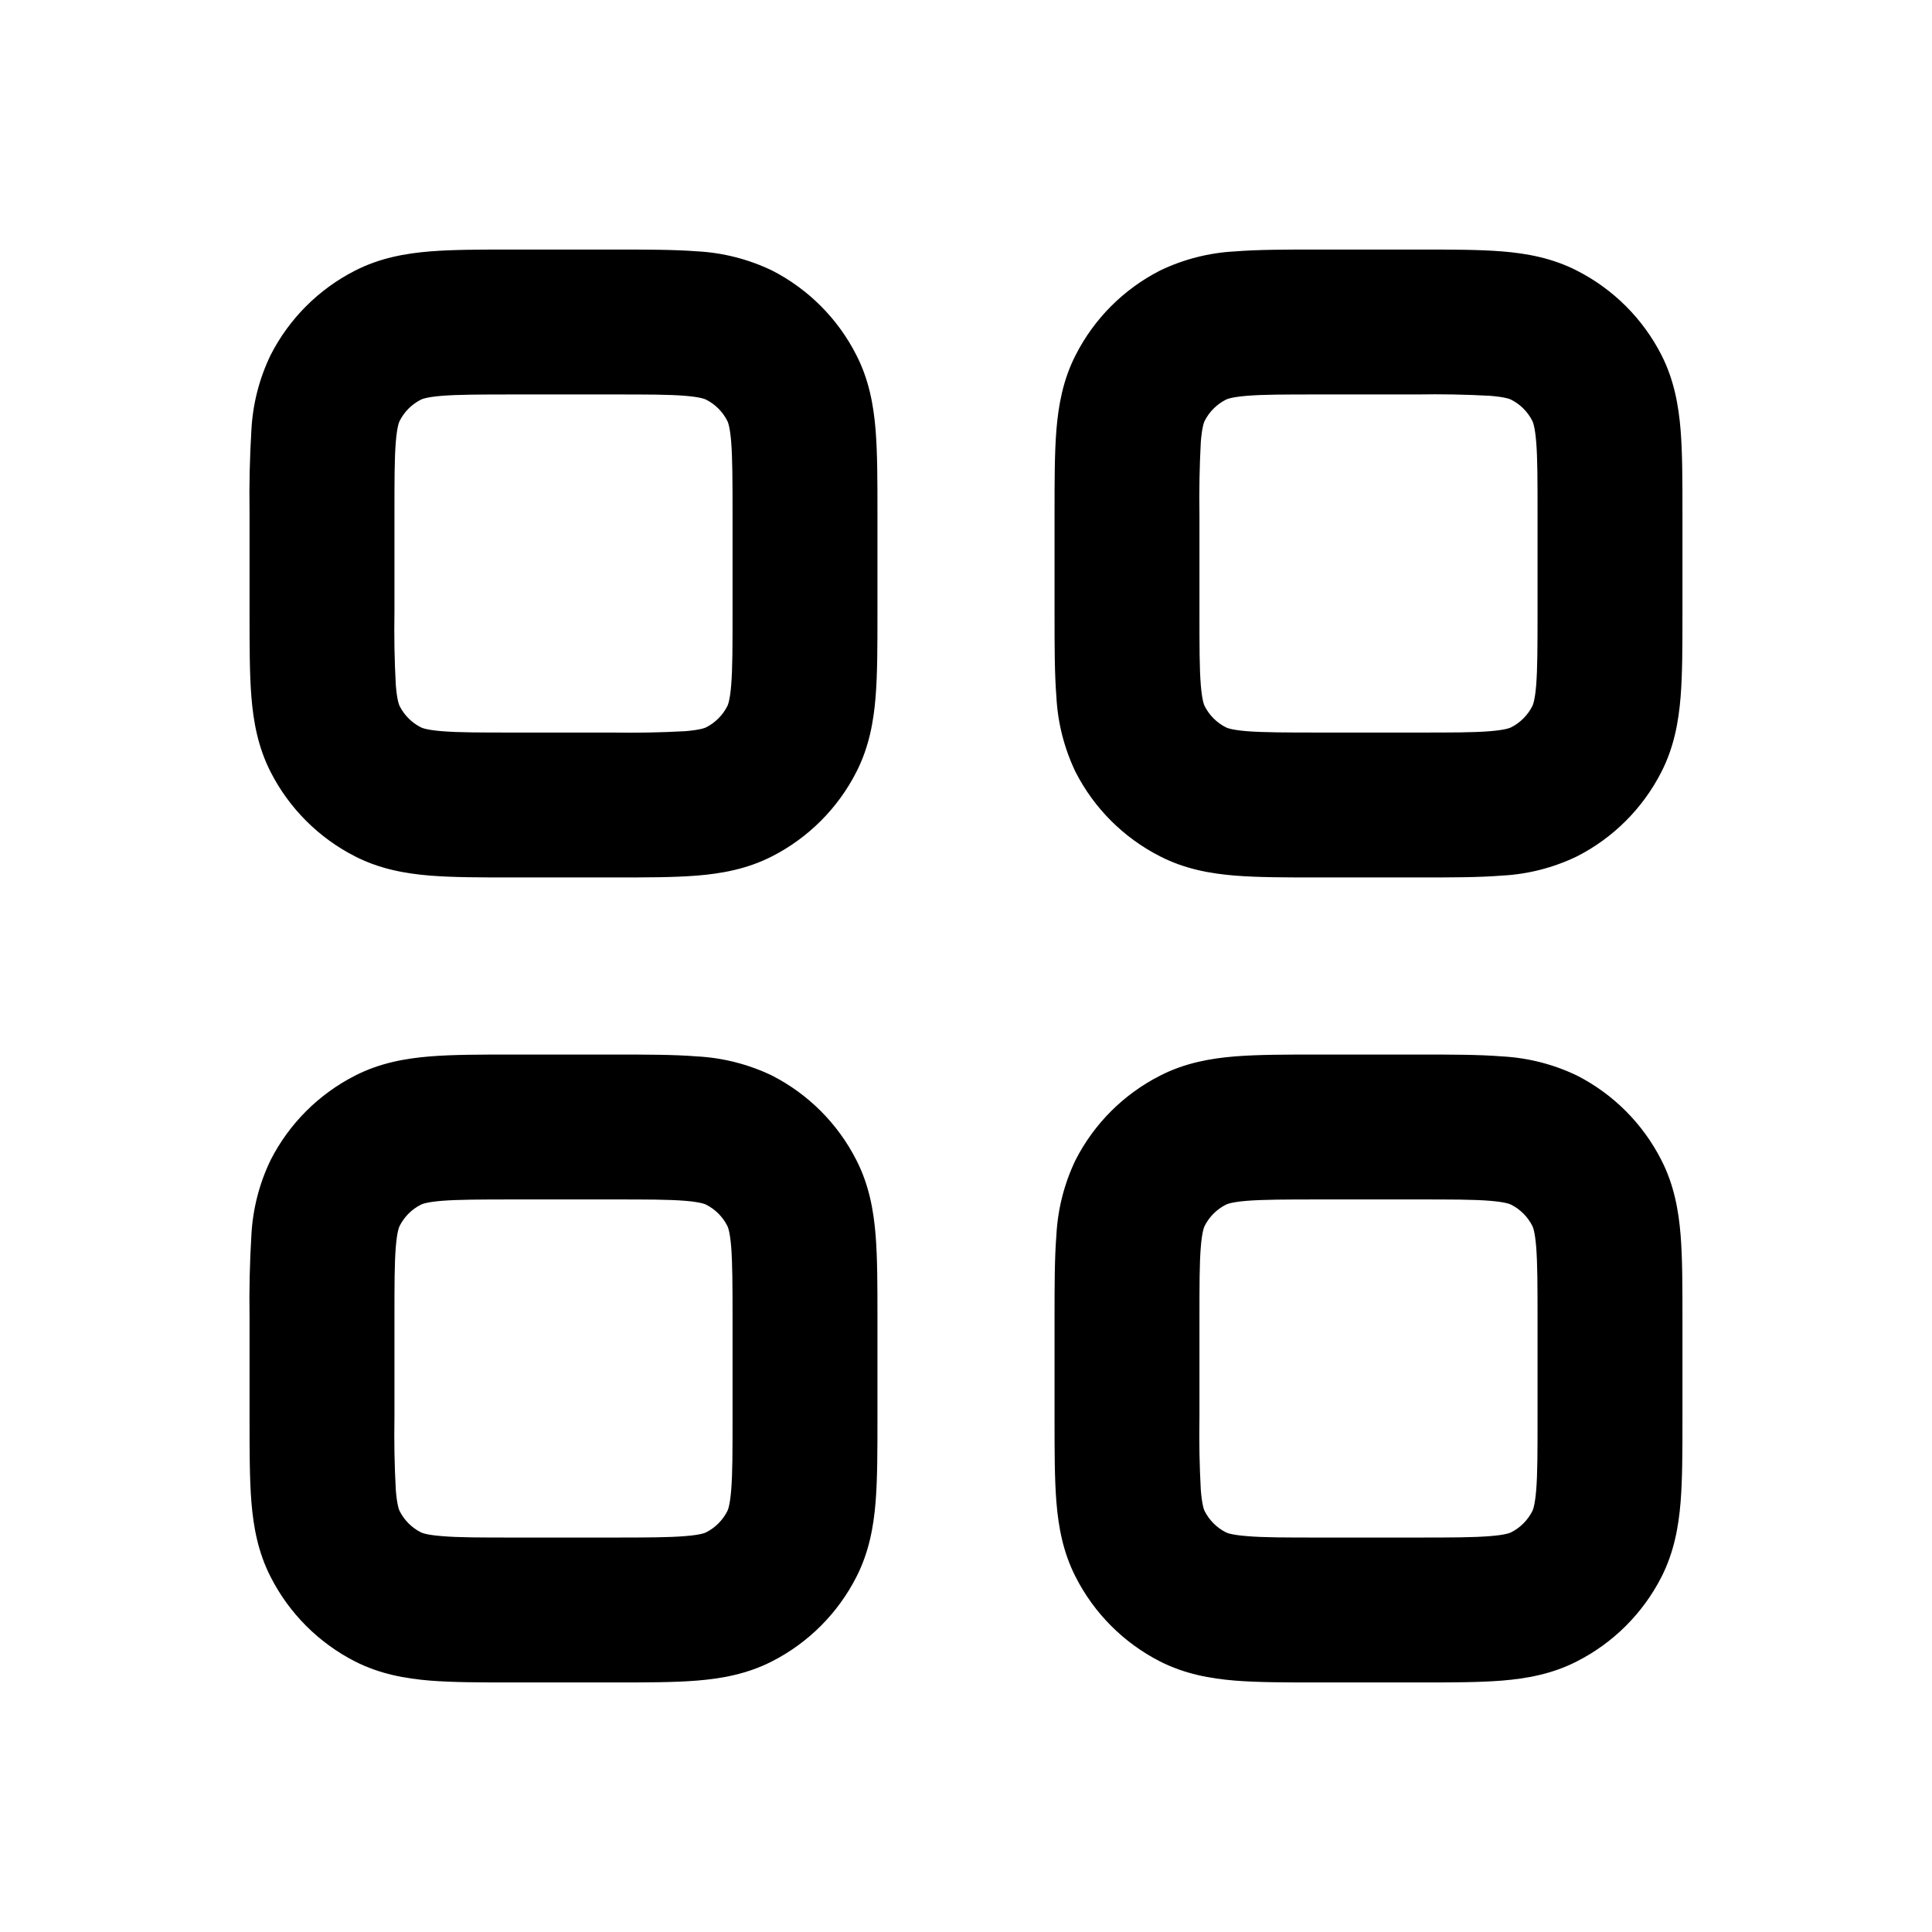
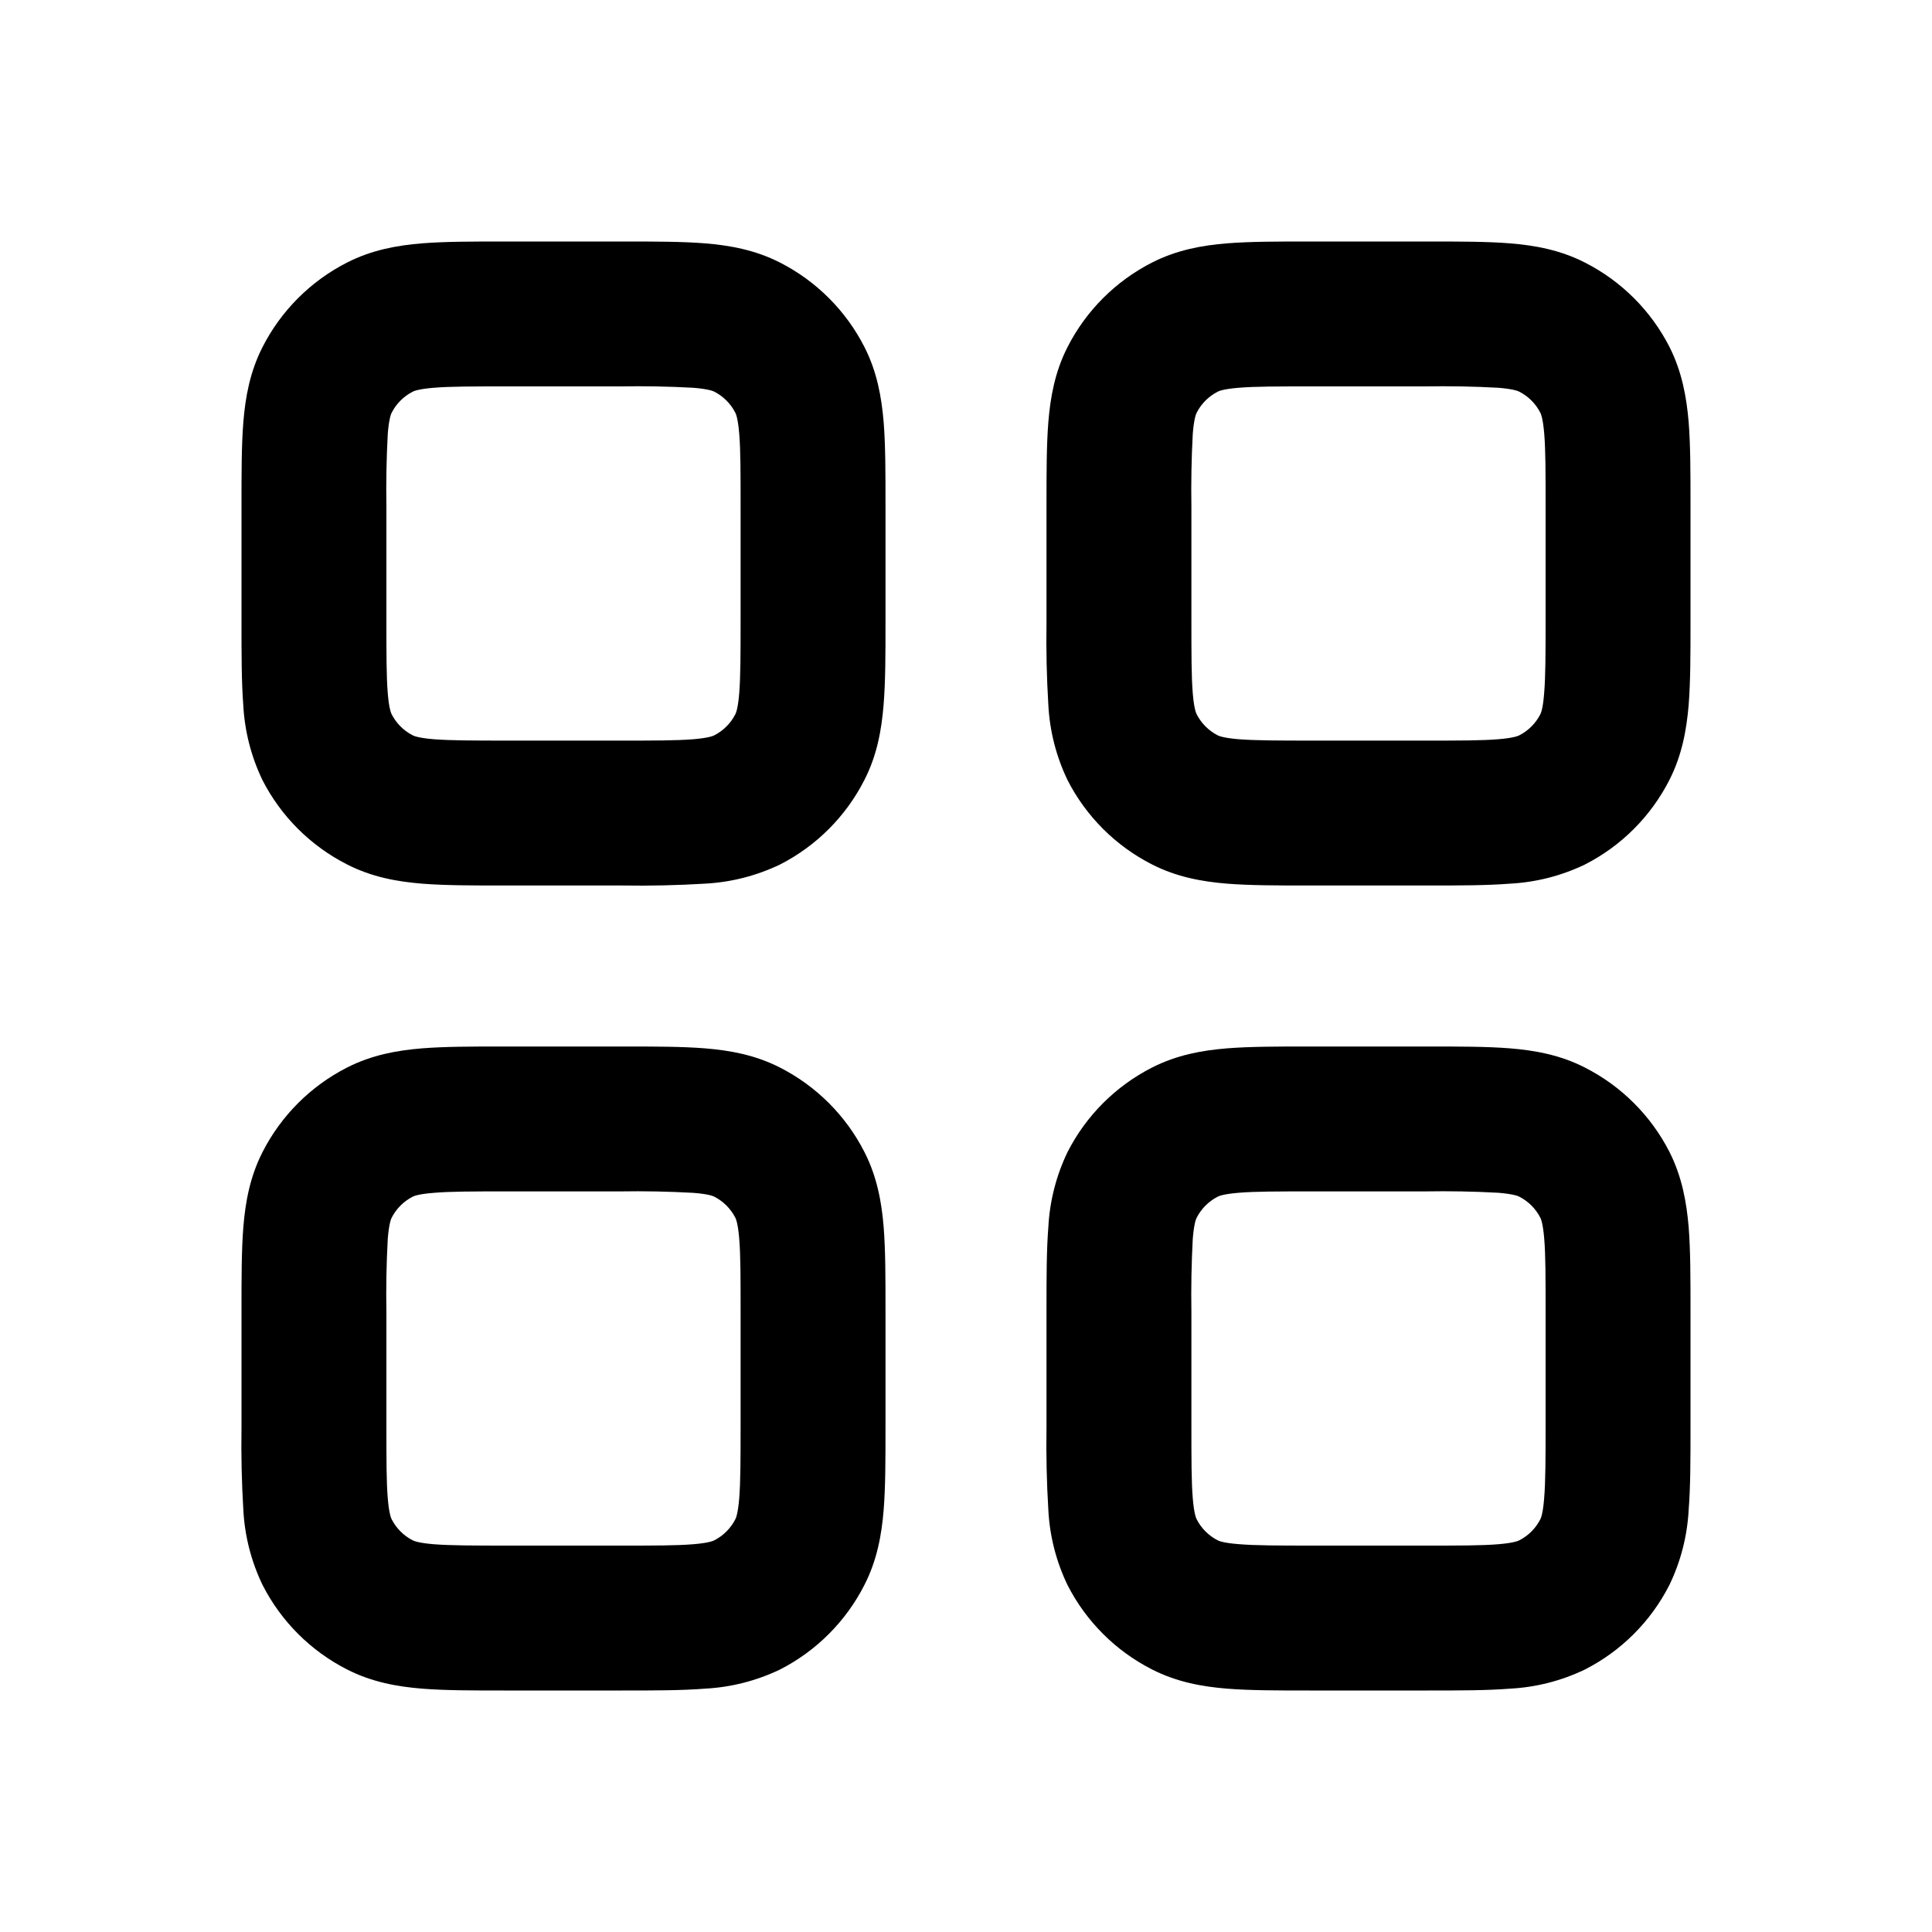
<svg xmlns="http://www.w3.org/2000/svg" width="24" height="24" fill="currentColor" viewBox="0 0 24 24">
-   <path fill-rule="evenodd" d="M7.6 10.9h.033c.392 0 .738 0 1.025-.023.306-.025.623-.081.932-.239a2.4 2.4 0 0 0 1.048-1.048c.158-.309.214-.626.239-.932.023-.287.023-.633.023-1.025V6.367c0-.392 0-.738-.023-1.026-.025-.305-.081-.622-.239-.93A2.4 2.4 0 0 0 9.59 3.36a2.448 2.448 0 0 0-.932-.238C8.371 3.1 8.025 3.1 7.633 3.1H6.367c-.392 0-.738 0-1.025.023-.306.025-.623.081-.932.239A2.4 2.4 0 0 0 3.362 4.41a2.431 2.431 0 0 0-.239.931A13.48 13.48 0 0 0 3.1 6.367v1.266c0 .392 0 .738.023 1.025.025.306.081.623.239.932a2.4 2.4 0 0 0 1.048 1.048c.309.158.626.214.932.239.287.023.633.023 1.025.023H7.6Zm1.172-1.865c-.012.006-.066.032-.26.048A12.65 12.65 0 0 1 7.6 9.1H6.4c-.435 0-.707 0-.912-.017-.194-.016-.248-.042-.26-.048a.6.6 0 0 1-.263-.263c-.006-.012-.032-.066-.048-.26A12.65 12.65 0 0 1 4.9 7.6V6.4c0-.435 0-.707.017-.912.016-.194.042-.248.048-.26a.6.6 0 0 1 .263-.263c.012-.006.066-.032.26-.048.205-.016.477-.017.912-.017h1.2c.435 0 .707 0 .912.017.194.016.248.042.26.048a.6.6 0 0 1 .263.263c.006.012.032.066.048.26.016.205.017.477.017.912v1.2c0 .435 0 .707-.017.912-.016.194-.042.248-.048.26a.6.6 0 0 1-.263.263ZM7.6 20.9h.033c.392 0 .738 0 1.025-.023.306-.025.623-.081.932-.239a2.4 2.4 0 0 0 1.048-1.048c.158-.309.214-.626.239-.931.023-.288.023-.634.023-1.026v-1.266c0-.392 0-.738-.023-1.026-.025-.305-.081-.622-.239-.93a2.4 2.4 0 0 0-1.048-1.05 2.448 2.448 0 0 0-.932-.238c-.287-.023-.633-.023-1.025-.023H6.367c-.392 0-.738 0-1.025.023-.306.025-.623.081-.932.239a2.4 2.4 0 0 0-1.048 1.048 2.439 2.439 0 0 0-.239.931 13.48 13.48 0 0 0-.023 1.026v1.266c0 .392 0 .738.023 1.026.025.305.081.622.239.93a2.4 2.4 0 0 0 1.048 1.05c.309.157.626.213.932.238.287.023.633.023 1.025.023H7.6Zm1.172-1.865c-.012.006-.066.032-.26.047-.205.017-.477.018-.912.018H6.4c-.435 0-.707 0-.912-.018-.194-.015-.248-.041-.26-.047a.6.6 0 0 1-.263-.263c-.006-.012-.032-.066-.048-.26A12.65 12.65 0 0 1 4.9 17.6v-1.2c0-.435 0-.707.017-.912.016-.194.042-.248.048-.26a.6.6 0 0 1 .263-.263c.012-.006.066-.032.26-.048.205-.016.477-.017.912-.017h1.2c.435 0 .707 0 .912.017.194.016.248.042.26.048a.6.6 0 0 1 .263.263c.006.012.032.066.048.26.016.205.017.477.017.912v1.2c0 .435 0 .707-.017.912-.016.194-.042.248-.048.26a.6.6 0 0 1-.263.263Zm8.861-8.135h-1.266c-.392 0-.738 0-1.026-.023-.305-.025-.622-.081-.93-.239a2.4 2.4 0 0 1-1.05-1.048 2.448 2.448 0 0 1-.238-.932c-.023-.287-.023-.633-.023-1.025V6.367c0-.392 0-.738.023-1.026.025-.305.081-.622.239-.93a2.4 2.4 0 0 1 1.048-1.05 2.44 2.44 0 0 1 .931-.238c.288-.023.634-.023 1.026-.023h1.266c.392 0 .738 0 1.026.023.305.025.622.081.93.239a2.4 2.4 0 0 1 1.05 1.048c.157.309.213.626.238.931.023.288.023.634.023 1.026v1.266c0 .392 0 .738-.023 1.025-.025.306-.081.623-.239.932a2.4 2.4 0 0 1-1.048 1.048 2.431 2.431 0 0 1-.931.239c-.288.023-.634.023-1.026.023Zm.879-1.817c.194-.016.248-.042.26-.048a.6.6 0 0 0 .263-.263c.006-.012.032-.066.048-.26.016-.205.017-.477.017-.912V6.4c0-.435 0-.707-.017-.912-.016-.194-.042-.248-.048-.26a.6.6 0 0 0-.263-.263c-.012-.006-.066-.032-.26-.048A12.65 12.65 0 0 0 17.6 4.9h-1.2c-.435 0-.707 0-.912.017-.194.016-.248.042-.26.048a.6.6 0 0 0-.263.263c-.006.012-.032.066-.048.26a13.19 13.19 0 0 0-.017.912v1.2c0 .435 0 .707.017.912.016.194.042.248.048.26a.6.6 0 0 0 .263.263c.012.006.066.032.26.048.205.016.477.017.912.017h1.2c.435 0 .707 0 .912-.017ZM17.6 20.9h.033c.392 0 .738 0 1.026-.023.305-.025.622-.081.93-.239a2.4 2.4 0 0 0 1.05-1.048c.157-.309.213-.626.238-.931.023-.288.023-.634.023-1.026v-1.266c0-.392 0-.738-.023-1.026-.025-.305-.081-.622-.239-.93a2.4 2.4 0 0 0-1.048-1.05 2.447 2.447 0 0 0-.931-.238c-.288-.023-.634-.023-1.026-.023h-1.266c-.392 0-.738 0-1.026.023-.305.025-.622.081-.93.239a2.4 2.4 0 0 0-1.05 1.048 2.447 2.447 0 0 0-.238.931c-.023.288-.023.634-.023 1.026v1.266c0 .392 0 .738.023 1.026.025.305.081.622.239.93a2.4 2.4 0 0 0 1.048 1.05c.309.157.626.213.931.238.288.023.634.023 1.026.023H17.6Zm1.172-1.865c-.012.006-.066.032-.26.047-.205.017-.477.018-.912.018h-1.2c-.435 0-.707 0-.912-.018-.194-.015-.248-.041-.26-.047a.6.6 0 0 1-.263-.263c-.006-.012-.032-.066-.048-.26a12.688 12.688 0 0 1-.017-.912v-1.2c0-.435 0-.707.017-.912.016-.194.042-.248.048-.26a.6.6 0 0 1 .263-.263c.012-.006.066-.032.26-.048.205-.016.477-.017.912-.017h1.2c.435 0 .707 0 .912.017.194.016.248.042.26.048a.6.6 0 0 1 .263.263c.006.012.032.066.048.26.016.205.017.477.017.912v1.2c0 .435 0 .707-.017.912-.016.194-.042.248-.048.26a.6.6 0 0 1-.263.263Z" clip-rule="evenodd" />
+   <path fill-rule="evenodd" d="M6.267 3h1.466c.392 0 .738 0 1.025.023.306.025.623.081.932.239a2.4 2.4 0 0 1 1.048 1.048c.158.309.213.626.239.932.023.287.023.633.023 1.025v1.466c0 .392 0 .738-.024 1.026-.025.305-.08.622-.238.93a2.4 2.4 0 0 1-1.048 1.05 2.448 2.448 0 0 1-.932.238A13.42 13.42 0 0 1 7.733 11H6.267c-.392 0-.738 0-1.026-.023-.305-.025-.622-.081-.93-.239A2.4 2.4 0 0 1 3.26 9.69a2.447 2.447 0 0 1-.238-.931C3 8.47 3 8.125 3 7.733V6.267c0-.392 0-.738.023-1.025.025-.306.081-.623.239-.932A2.4 2.4 0 0 1 4.31 3.262c.309-.158.626-.214.931-.239C5.53 3 5.875 3 6.267 3Zm-.879 1.817c-.194.016-.248.042-.26.048a.6.6 0 0 0-.263.263c-.006.012-.032.066-.048.26A13.19 13.19 0 0 0 4.8 6.3v1.4c0 .435 0 .707.017.912.016.194.042.248.048.26a.6.6 0 0 0 .263.263c.012.006.066.032.26.048.205.016.477.017.912.017h1.4c.435 0 .707 0 .912-.017.194-.016.248-.042.26-.048a.6.6 0 0 0 .263-.263c.006-.012.032-.066.048-.26.016-.205.017-.477.017-.912V6.3c0-.435 0-.707-.017-.912-.016-.194-.042-.248-.048-.26a.6.6 0 0 0-.263-.263c-.012-.006-.066-.032-.26-.048A12.65 12.65 0 0 0 7.7 4.8H6.3c-.435 0-.707 0-.912.017ZM6.267 13h1.466c.392 0 .738 0 1.025.023.306.025.623.081.932.239a2.4 2.4 0 0 1 1.048 1.048c.158.309.214.626.239.931.023.288.023.634.023 1.026v1.466c0 .392 0 .738-.023 1.026-.025.305-.081.622-.239.93a2.4 2.4 0 0 1-1.048 1.05 2.448 2.448 0 0 1-.932.238C8.471 21 8.125 21 7.733 21H6.267c-.392 0-.738 0-1.025-.023-.306-.025-.623-.081-.932-.239a2.4 2.4 0 0 1-1.048-1.048 2.439 2.439 0 0 1-.239-.931A13.482 13.482 0 0 1 3 17.733v-1.466c0-.392 0-.738.023-1.025.025-.306.081-.623.239-.932a2.4 2.4 0 0 1 1.048-1.048c.309-.158.626-.214.932-.239C5.529 13 5.875 13 6.267 13Zm-.879 1.818c-.194.015-.248.041-.26.047a.6.6 0 0 0-.263.263c-.006.012-.032.066-.048.26a12.65 12.65 0 0 0-.017.912v1.4c0 .435 0 .707.017.912.016.194.042.248.048.26a.6.6 0 0 0 .263.263c.012.006.066.032.26.048.205.016.477.017.912.017h1.4c.435 0 .707 0 .912-.017.194-.016.248-.042.26-.048a.6.6 0 0 0 .263-.263c.006-.012.032-.066.048-.26.016-.205.017-.477.017-.912v-1.4c0-.435 0-.707-.017-.912-.016-.194-.042-.248-.048-.26a.6.6 0 0 0-.263-.263c-.012-.006-.066-.032-.26-.047A12.613 12.613 0 0 0 7.7 14.8H6.3c-.435 0-.707 0-.912.018ZM16.267 3h1.466c.392 0 .738 0 1.025.023.306.025.623.081.931.239a2.4 2.4 0 0 1 1.05 1.048c.156.309.212.626.238.932.023.287.023.633.023 1.025v1.466c0 .392 0 .738-.023 1.026-.026.305-.082.622-.239.93a2.4 2.4 0 0 1-1.049 1.05 2.438 2.438 0 0 1-.93.238c-.288.023-.634.023-1.026.023h-1.466c-.392 0-.738 0-1.025-.023-.306-.025-.623-.081-.932-.239a2.4 2.4 0 0 1-1.049-1.048 2.447 2.447 0 0 1-.238-.931A13.42 13.42 0 0 1 13 7.732V6.267c0-.392 0-.738.023-1.025.025-.306.081-.623.239-.932a2.4 2.4 0 0 1 1.048-1.048c.309-.158.626-.214.931-.239C15.53 3 15.876 3 16.268 3Zm-.879 1.817c-.194.016-.248.042-.26.048a.6.6 0 0 0-.263.263c-.006.012-.032.066-.048.26a13.19 13.19 0 0 0-.017.912v1.4c0 .435 0 .707.017.912.016.194.042.248.048.26a.6.6 0 0 0 .263.263c.012.006.066.032.26.048.205.016.477.017.912.017h1.4c.435 0 .707 0 .912-.017.194-.016.248-.042.26-.048a.6.6 0 0 0 .263-.263c.006-.012.032-.066.047-.26.017-.205.018-.477.018-.912V6.3c0-.435 0-.707-.017-.912-.016-.194-.042-.248-.048-.26a.6.6 0 0 0-.263-.263c-.012-.006-.066-.032-.26-.048A12.66 12.66 0 0 0 17.7 4.8h-1.4c-.435 0-.707 0-.912.017ZM16.267 13h1.466c.392 0 .738 0 1.025.023.306.025.623.081.931.239a2.4 2.4 0 0 1 1.05 1.048c.156.309.212.626.238.931.023.288.023.634.023 1.026v1.466c0 .392 0 .738-.023 1.026a2.44 2.44 0 0 1-.239.93 2.4 2.4 0 0 1-1.049 1.05 2.438 2.438 0 0 1-.93.238c-.288.023-.634.023-1.026.023h-1.466c-.392 0-.738 0-1.025-.023-.306-.025-.623-.081-.932-.239a2.4 2.4 0 0 1-1.049-1.048 2.44 2.44 0 0 1-.238-.931A13.423 13.423 0 0 1 13 17.733v-1.466c0-.392 0-.738.023-1.025a2.44 2.44 0 0 1 .239-.932 2.4 2.4 0 0 1 1.048-1.048c.309-.158.626-.214.931-.239.288-.023.634-.023 1.026-.023Zm-.879 1.817c-.194.016-.248.042-.26.048a.6.6 0 0 0-.263.263c-.006.012-.032.066-.048.26a13.19 13.19 0 0 0-.017.912v1.4c0 .435 0 .707.017.912.016.194.042.248.048.26a.6.6 0 0 0 .263.263c.012.006.066.032.26.047.205.017.477.018.912.018h1.4c.435 0 .707 0 .912-.017.194-.016.248-.042.26-.048a.6.6 0 0 0 .263-.263c.006-.012.032-.066.047-.26.017-.205.018-.477.018-.912v-1.4c0-.435 0-.707-.017-.912-.016-.194-.042-.248-.048-.26a.6.6 0 0 0-.263-.263c-.012-.006-.066-.032-.26-.048a12.69 12.69 0 0 0-.912-.017h-1.4c-.435 0-.707 0-.912.017Z" clip-rule="evenodd" />
</svg>
